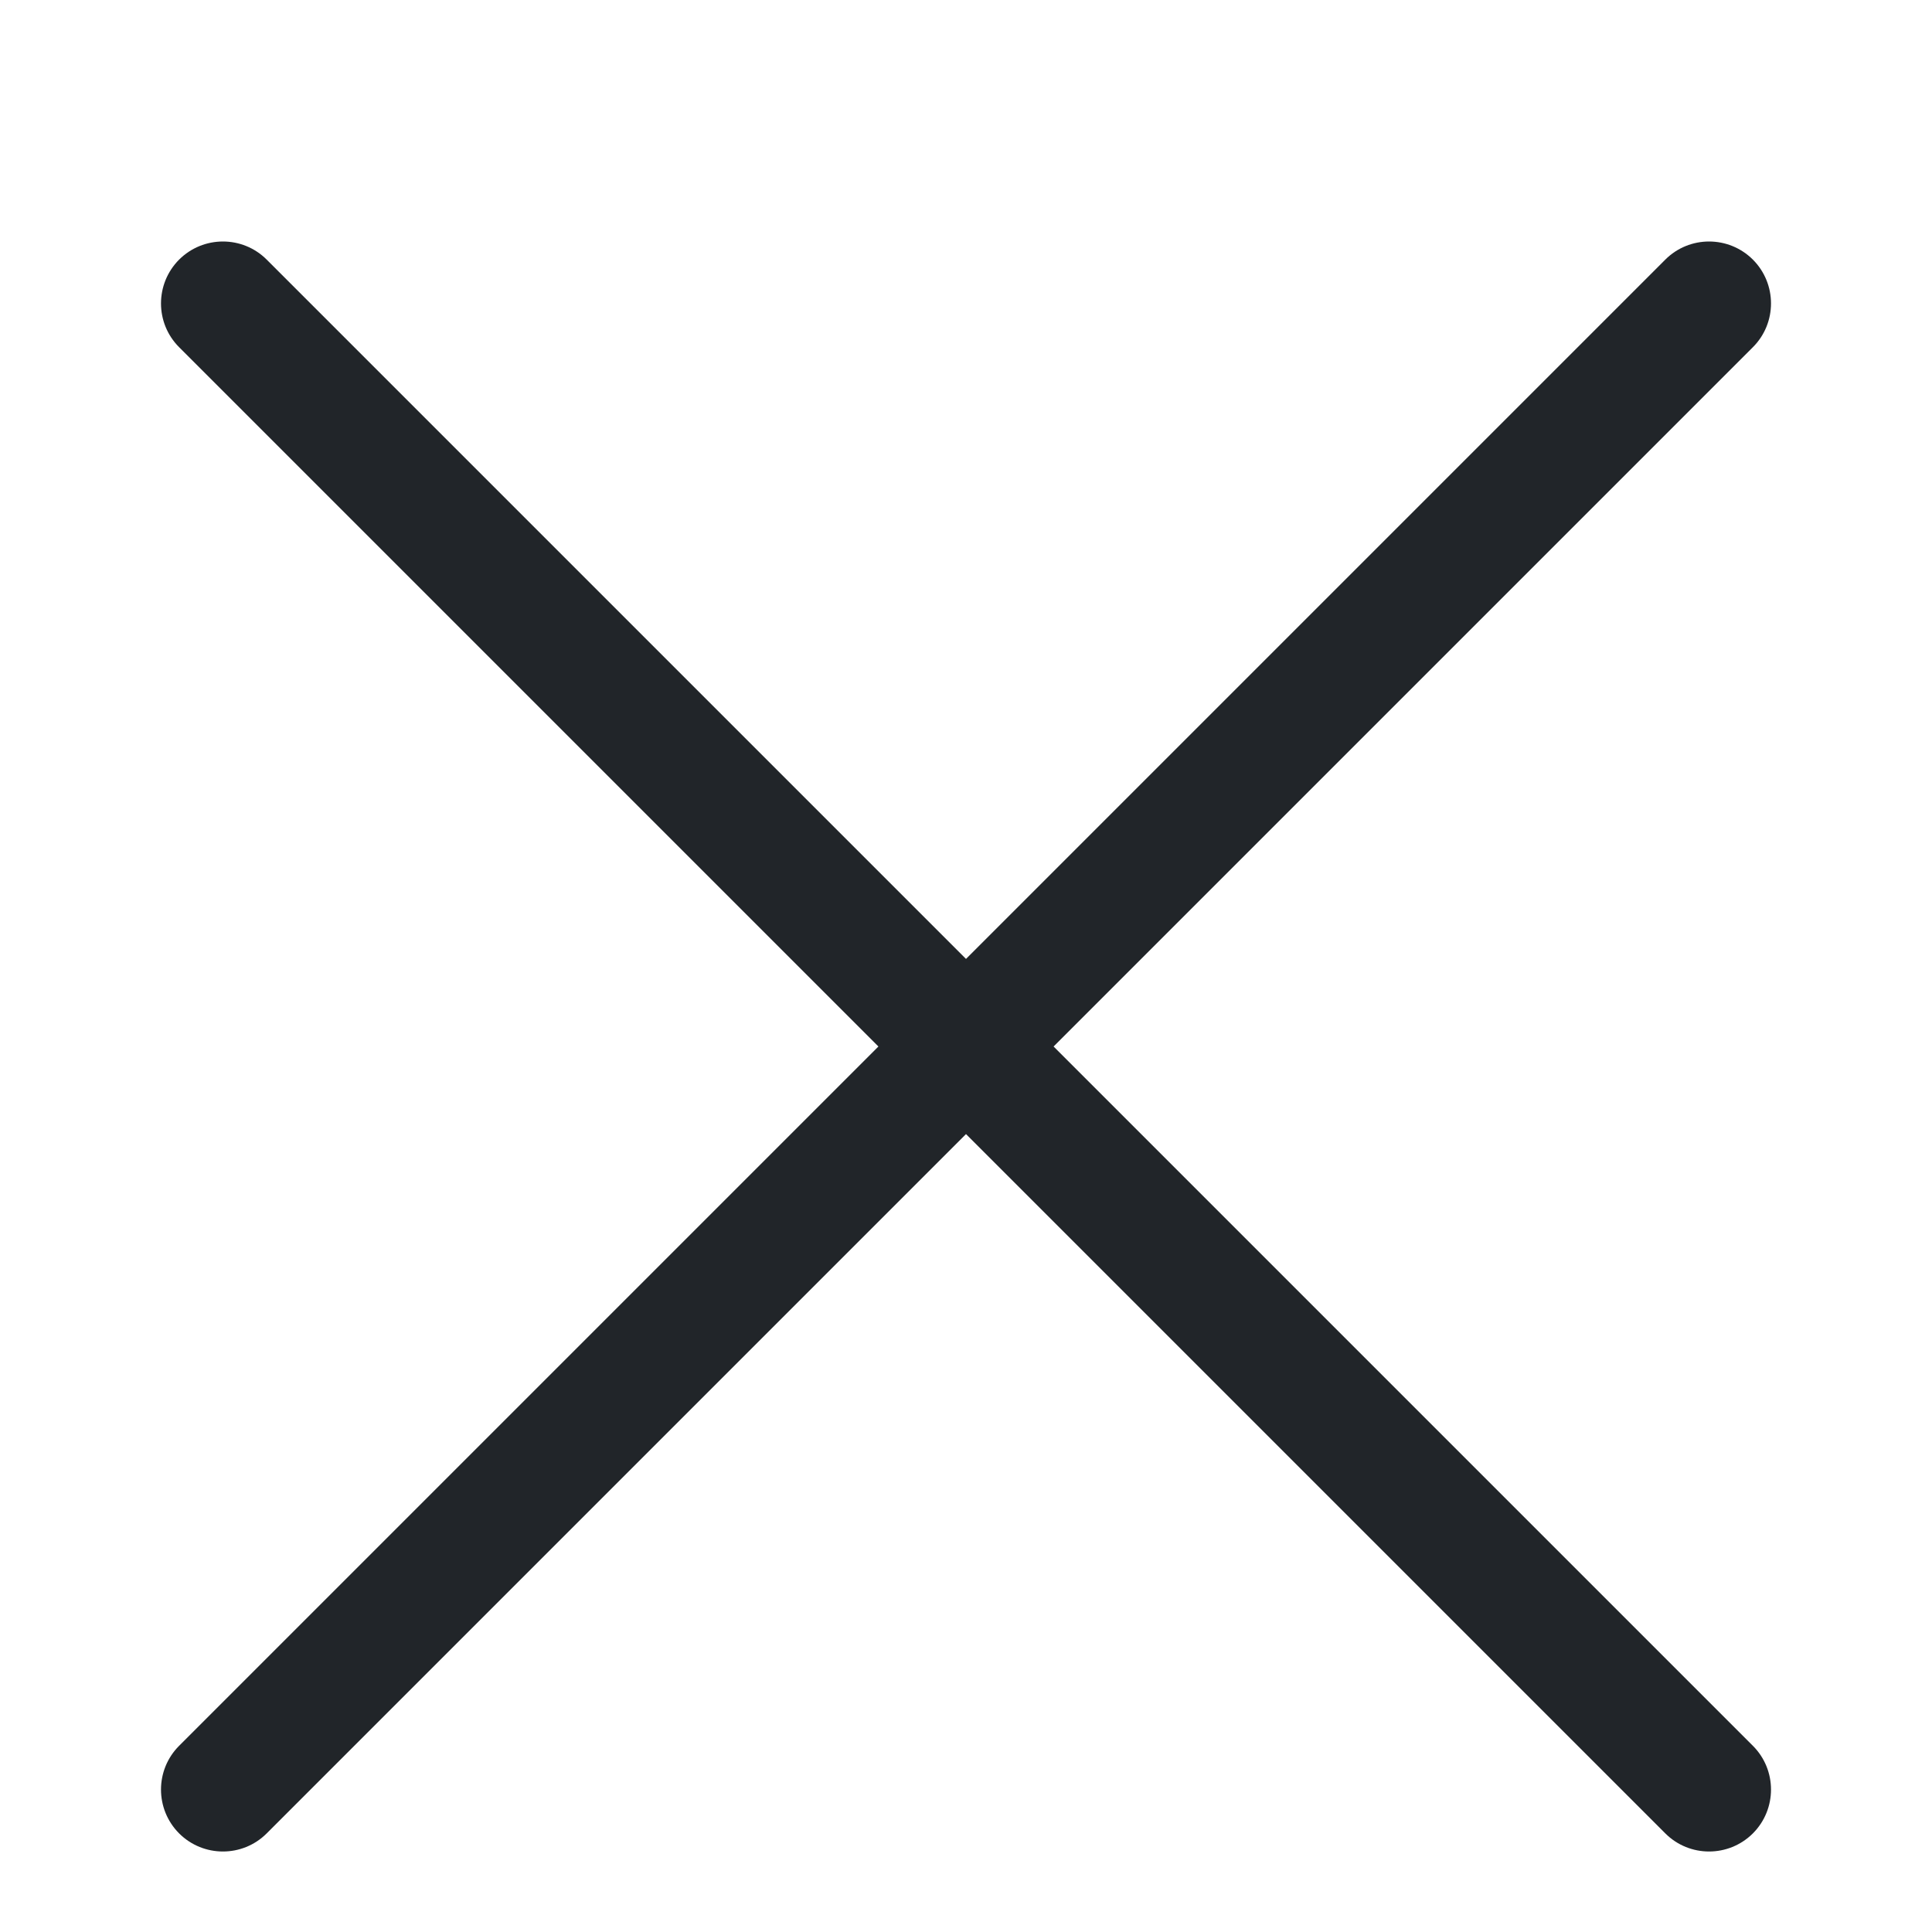
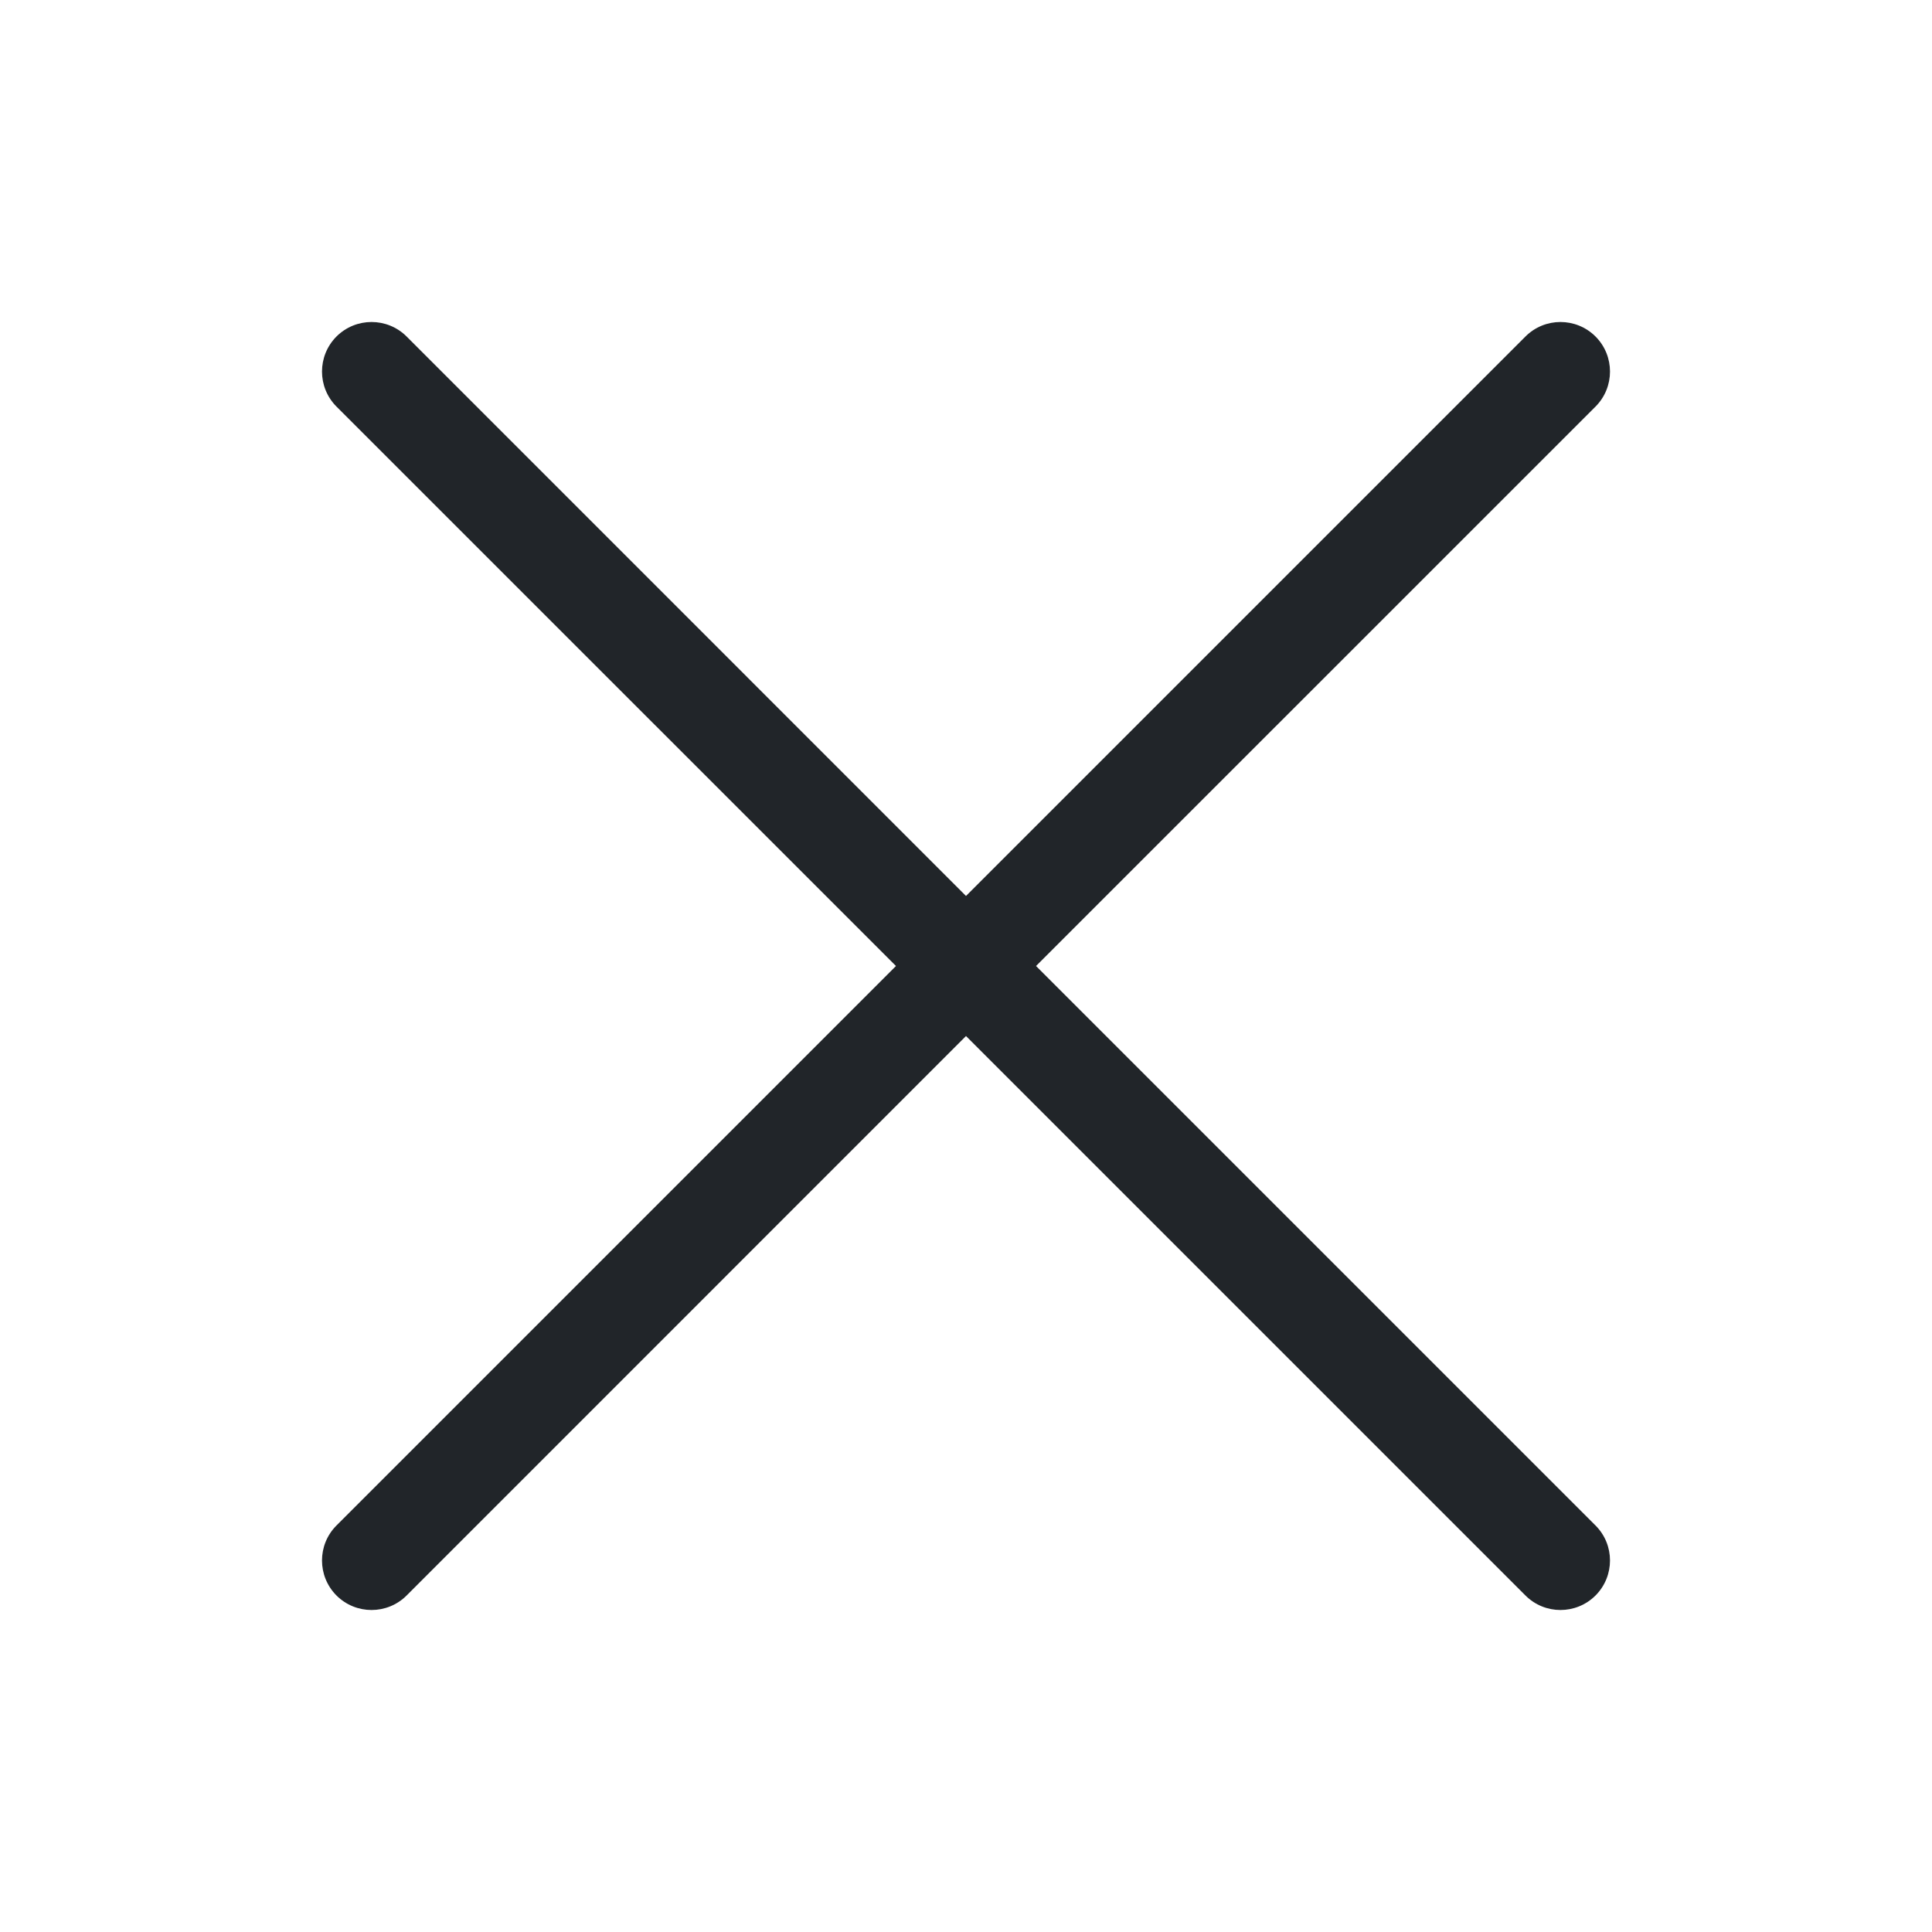
<svg xmlns="http://www.w3.org/2000/svg" width="24" height="24" viewBox="0 0 24 24" fill="none">
-   <path fill-rule="evenodd" clip-rule="evenodd" d="M2.225 3.225C2.526 2.925 3.013 2.925 3.313 3.225L12 11.912L20.687 3.225C20.987 2.925 21.474 2.925 21.775 3.225C22.075 3.526 22.075 4.013 21.775 4.313L13.088 13L21.775 21.687C22.075 21.987 22.075 22.474 21.775 22.775C21.474 23.075 20.987 23.075 20.687 22.775L12 14.088L3.313 22.775C3.013 23.075 2.526 23.075 2.225 22.775C1.925 22.474 1.925 21.987 2.225 21.687L10.912 13L2.225 4.313C1.925 4.013 1.925 3.526 2.225 3.225Z" fill="#212529" />
+   <path fill-rule="evenodd" clip-rule="evenodd" d="M4.18 4.18C4.421 3.94 4.81 3.94 5.051 4.18L12 11.13L18.95 4.18C19.19 3.94 19.579 3.94 19.82 4.18C20.06 4.421 20.06 4.81 19.82 5.051L12.87 12L19.82 18.95C20.06 19.19 20.06 19.579 19.82 19.82C19.579 20.06 19.19 20.06 18.95 19.82L12 12.87L5.051 19.82C4.81 20.06 4.421 20.06 4.18 19.82C3.94 19.579 3.94 19.19 4.18 18.95L11.13 12L4.18 5.051C3.94 4.81 3.94 4.421 4.18 4.18Z" fill="#212529" />
</svg>
